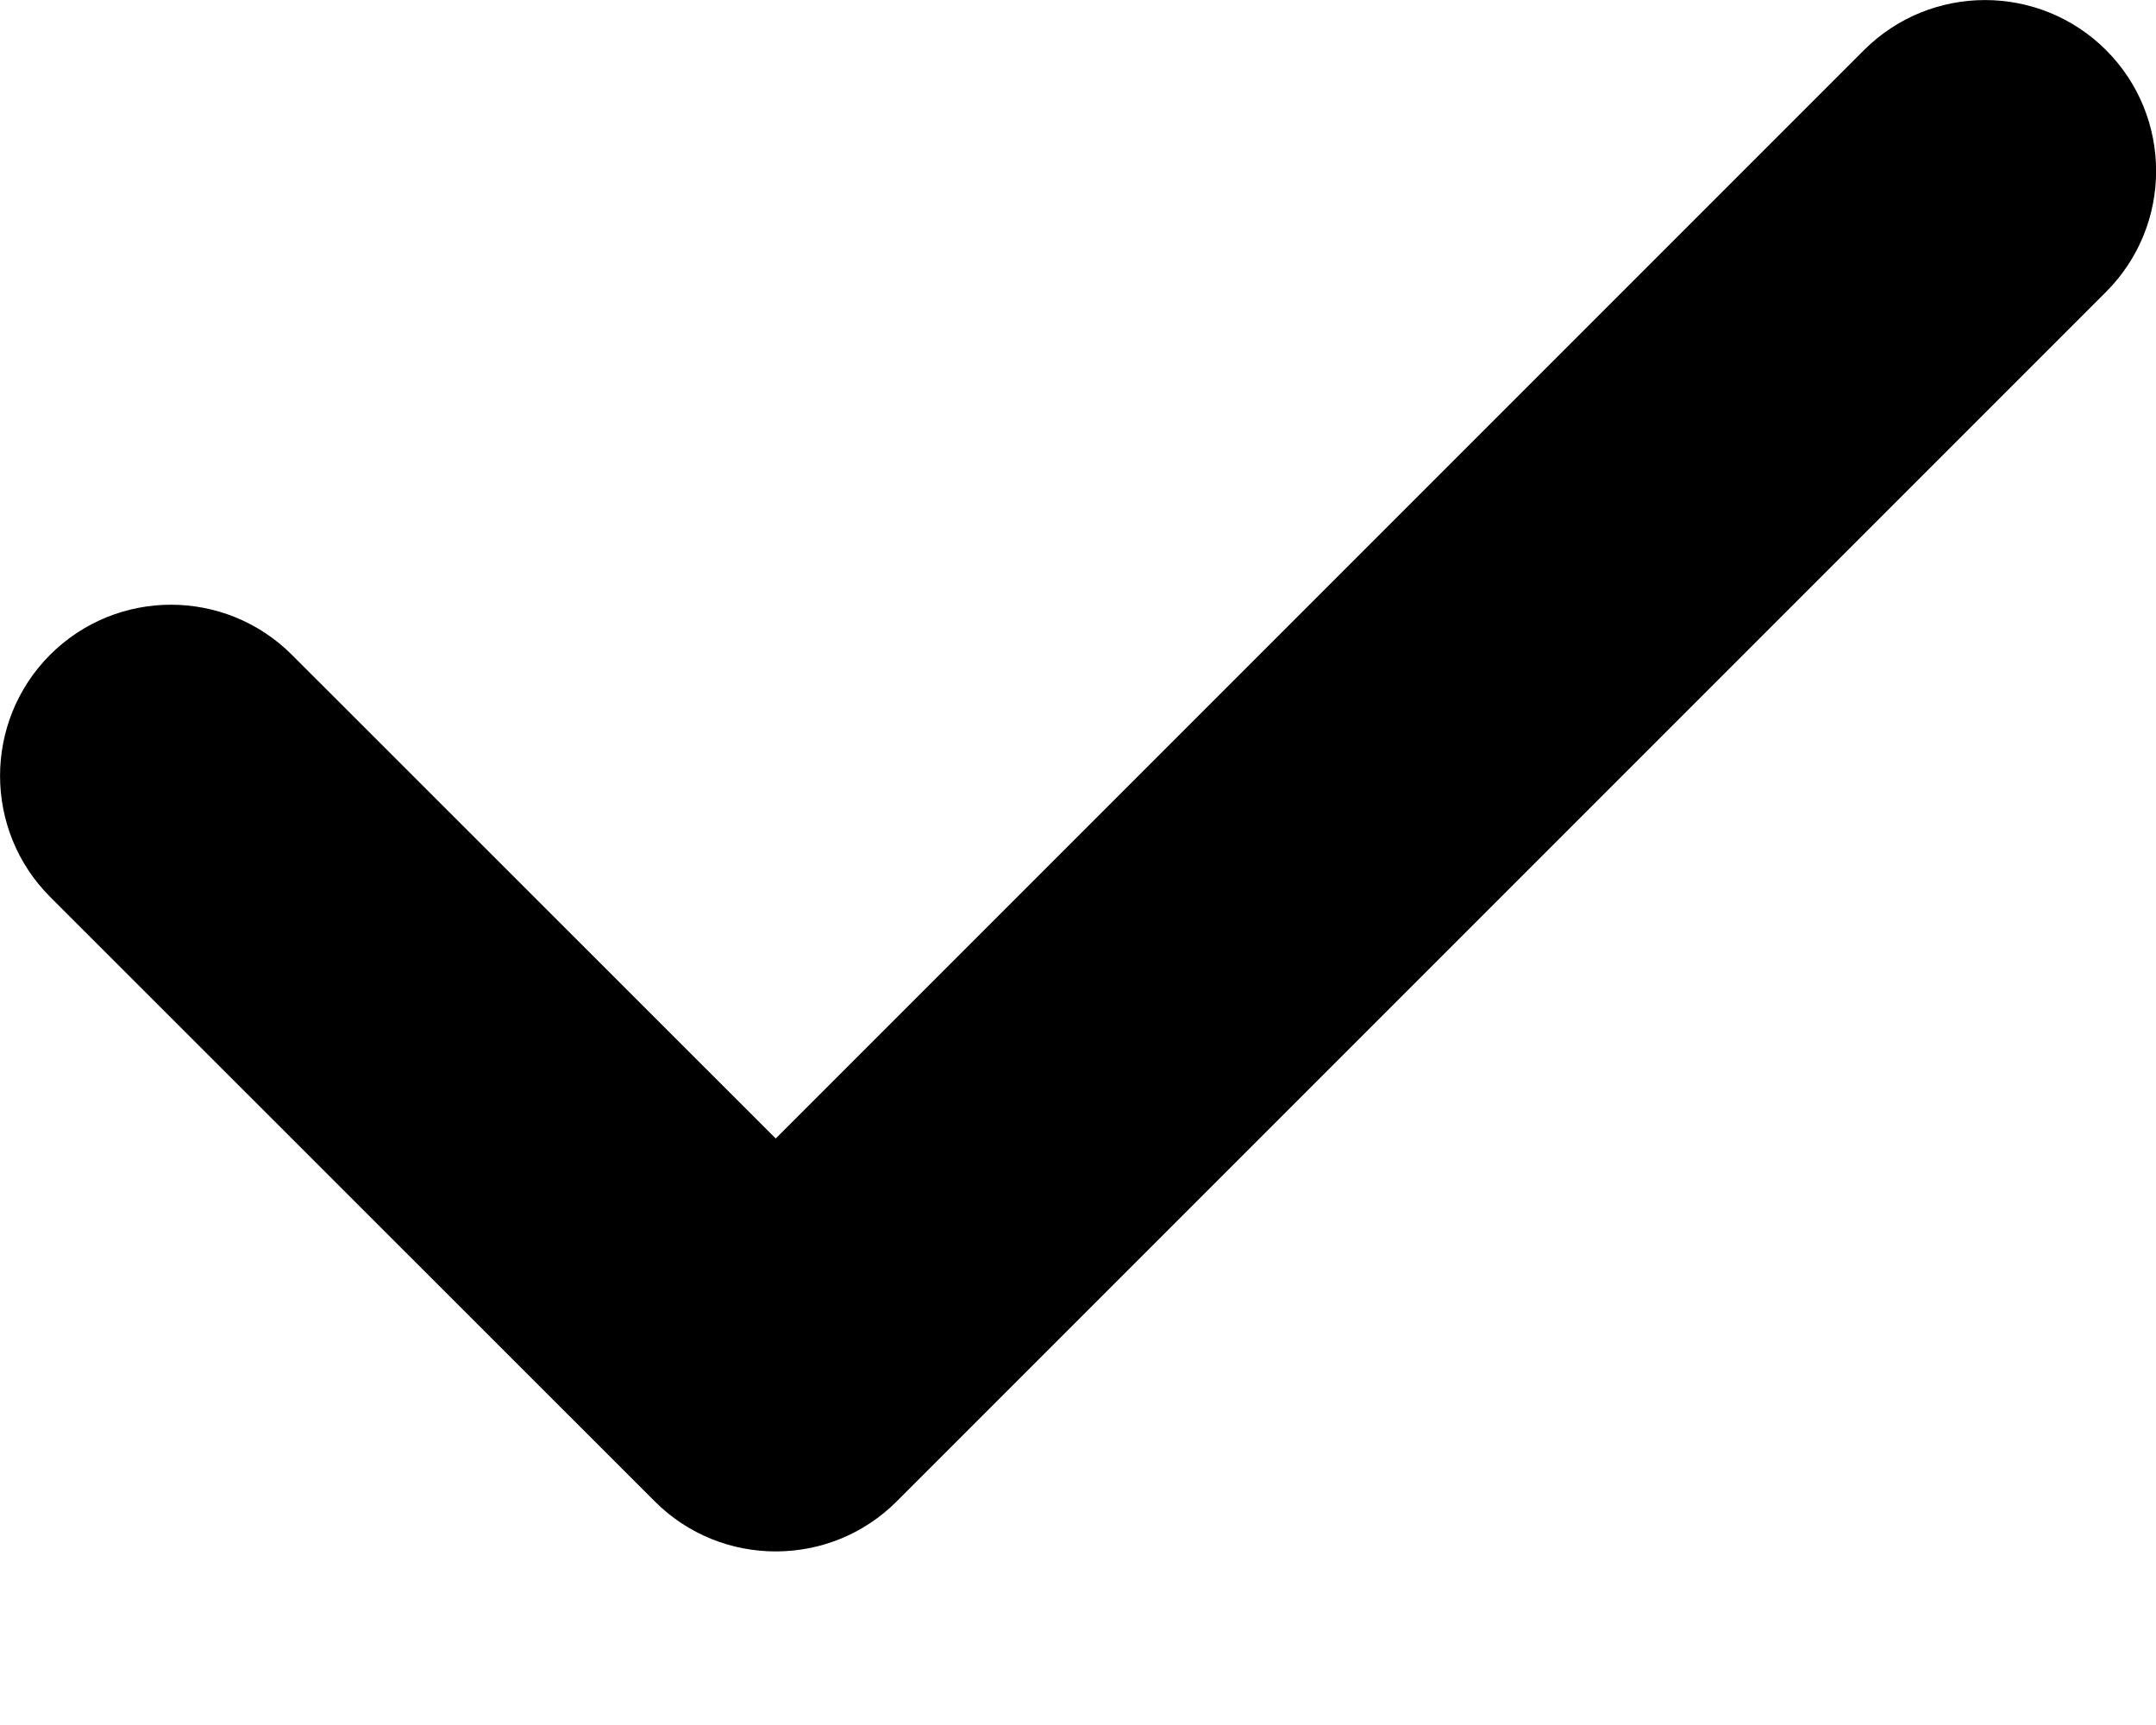
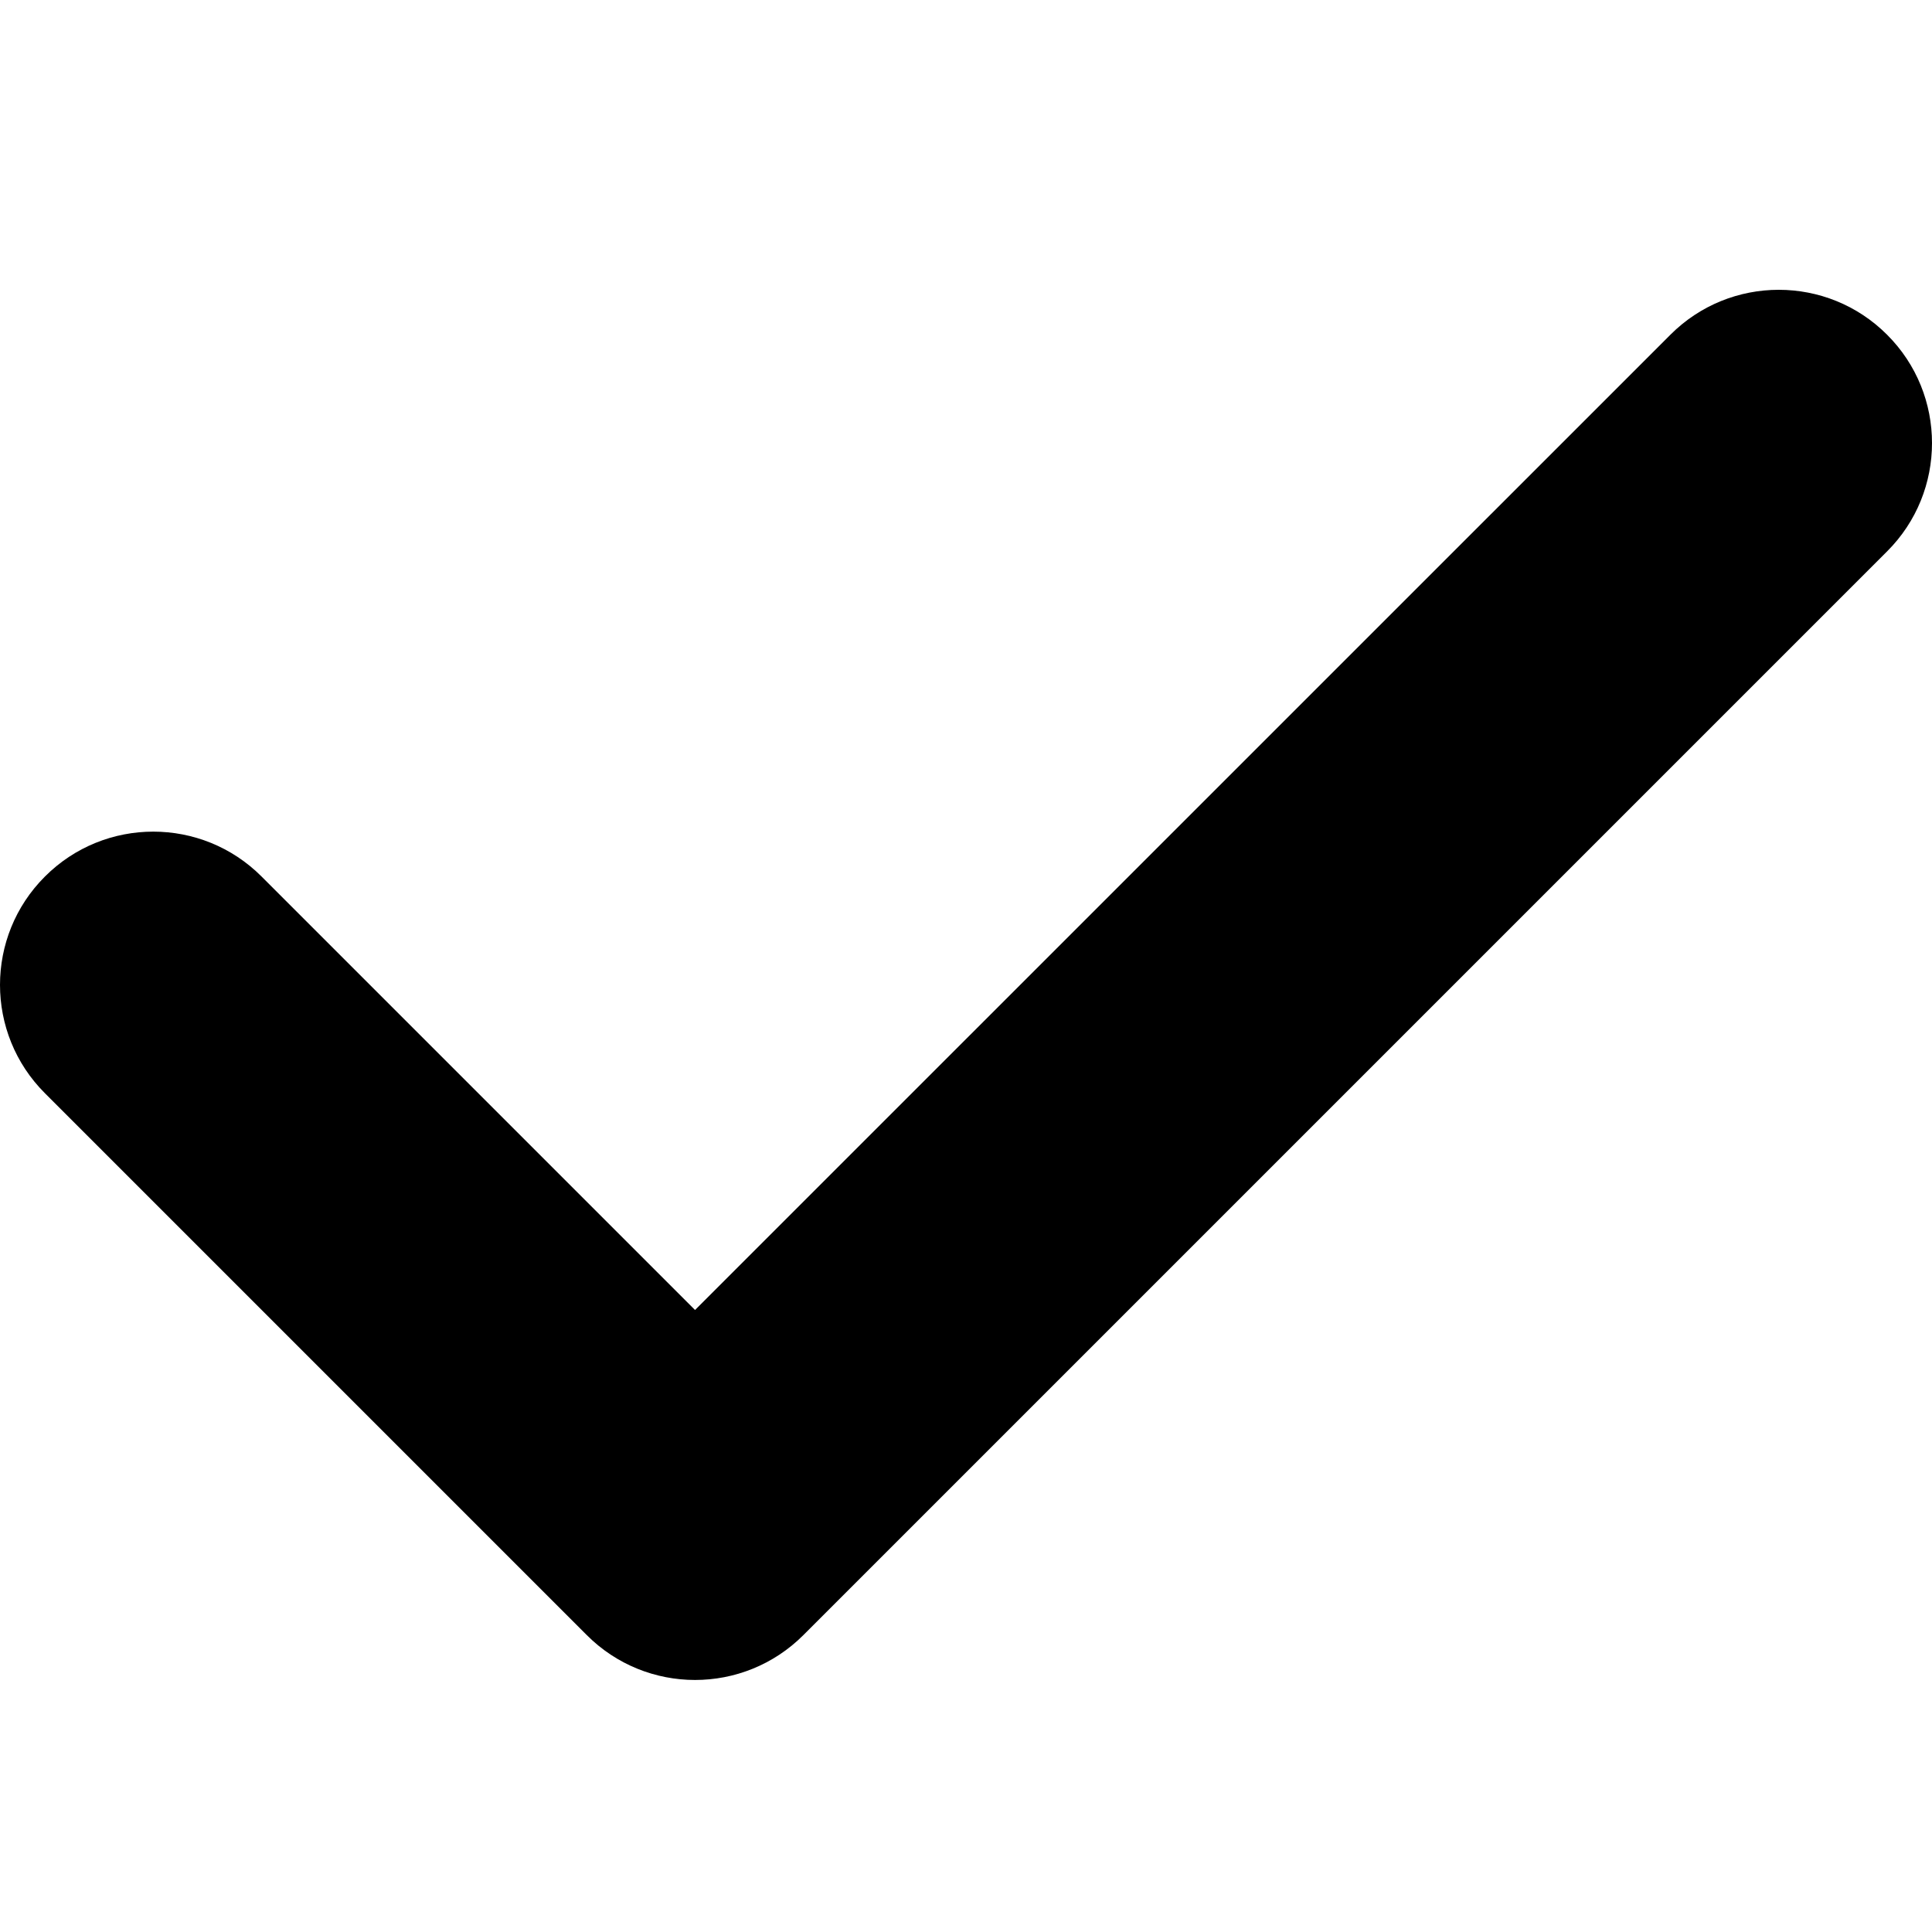
- <svg xmlns="http://www.w3.org/2000/svg" width="10" height="8" viewBox="0 0 10 8" fill="none">
-   <path d="M3.598 7.195C3.395 7.195 3.192 7.118 3.037 6.963L0.232 4.159C-0.077 3.849 -0.077 3.347 0.232 3.037C0.542 2.727 1.044 2.727 1.354 3.037L3.598 5.28L8.646 0.232C8.956 -0.077 9.458 -0.077 9.768 0.232C10.078 0.542 10.078 1.044 9.768 1.354L4.159 6.963C4.004 7.118 3.801 7.195 3.598 7.195Z" fill="black" />
+ <svg xmlns="http://www.w3.org/2000/svg" width="20" height="20" viewBox="0 0 20 20" fill="none">
+   <path d="M7.195 17.391C6.79 17.391 6.383 17.236 6.074 16.926L0.465 11.317C-0.155 10.698 -0.155 9.693 0.465 9.074C1.084 8.454 2.089 8.454 2.708 9.074L7.195 13.561L17.292 3.465C17.911 2.845 18.916 2.845 19.535 3.465C20.155 4.084 20.155 5.089 19.535 5.708L8.317 16.926C8.007 17.236 7.601 17.391 7.195 17.391Z" fill="black" />
</svg>
